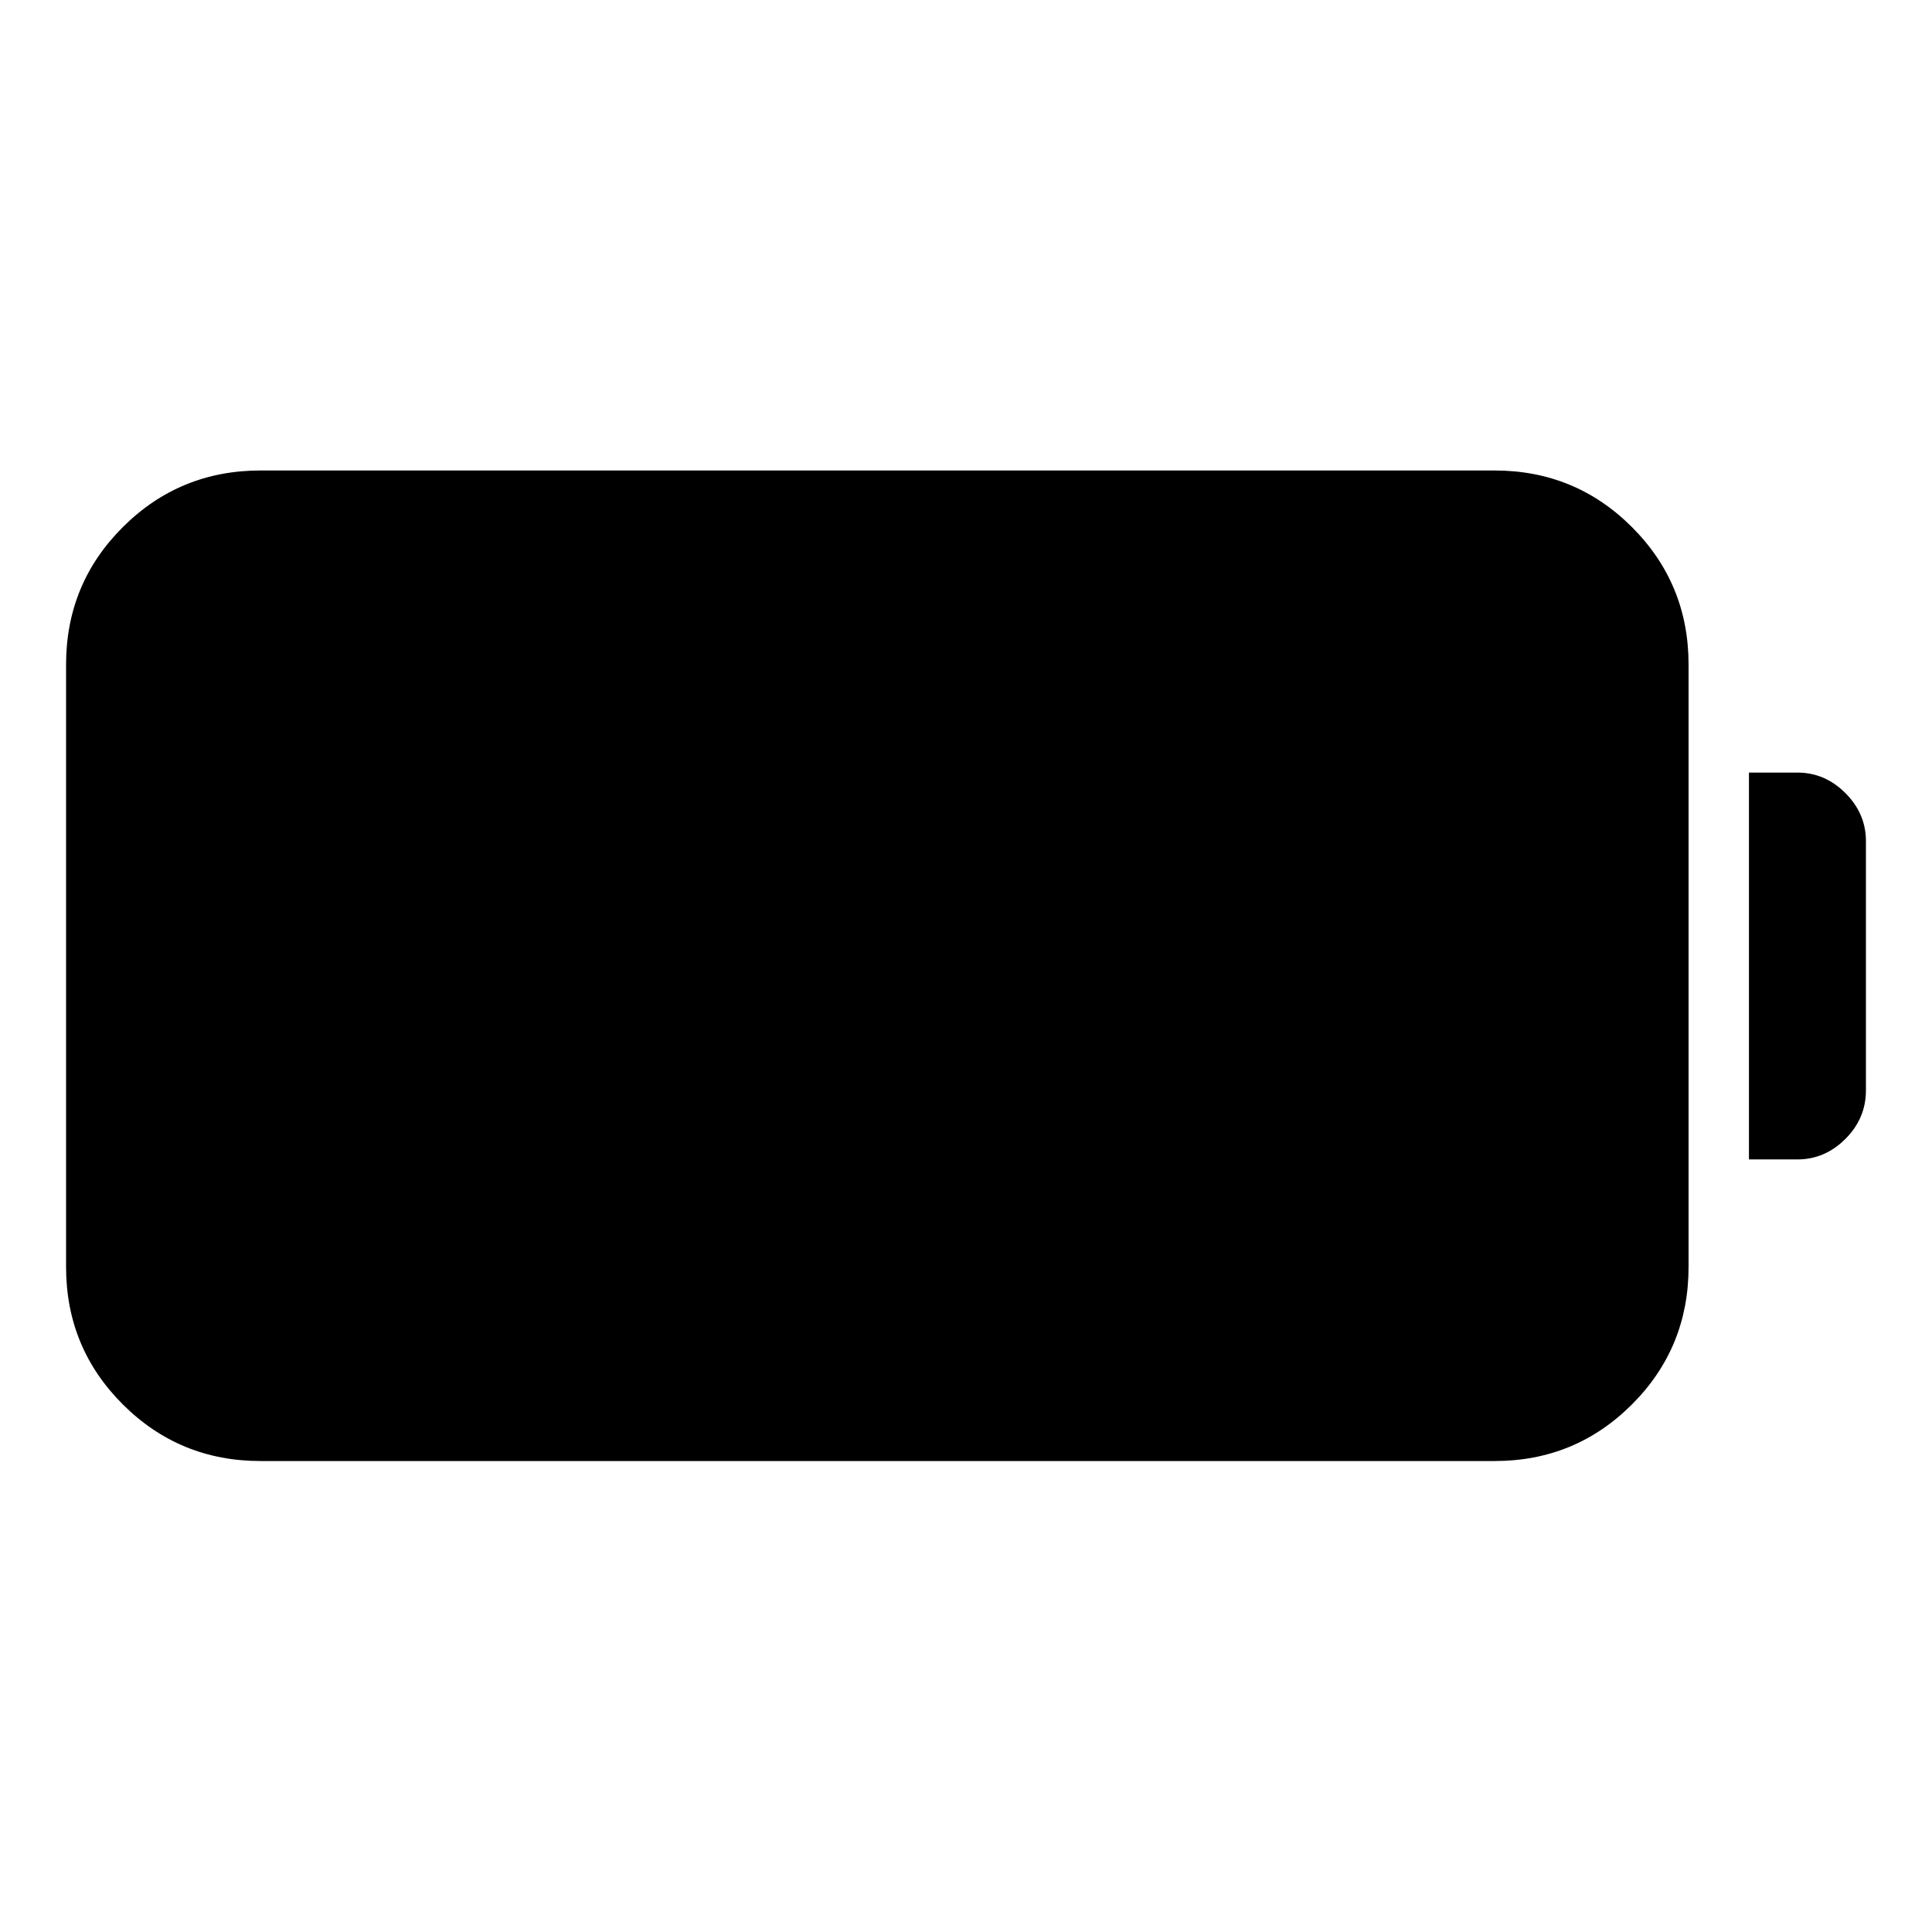
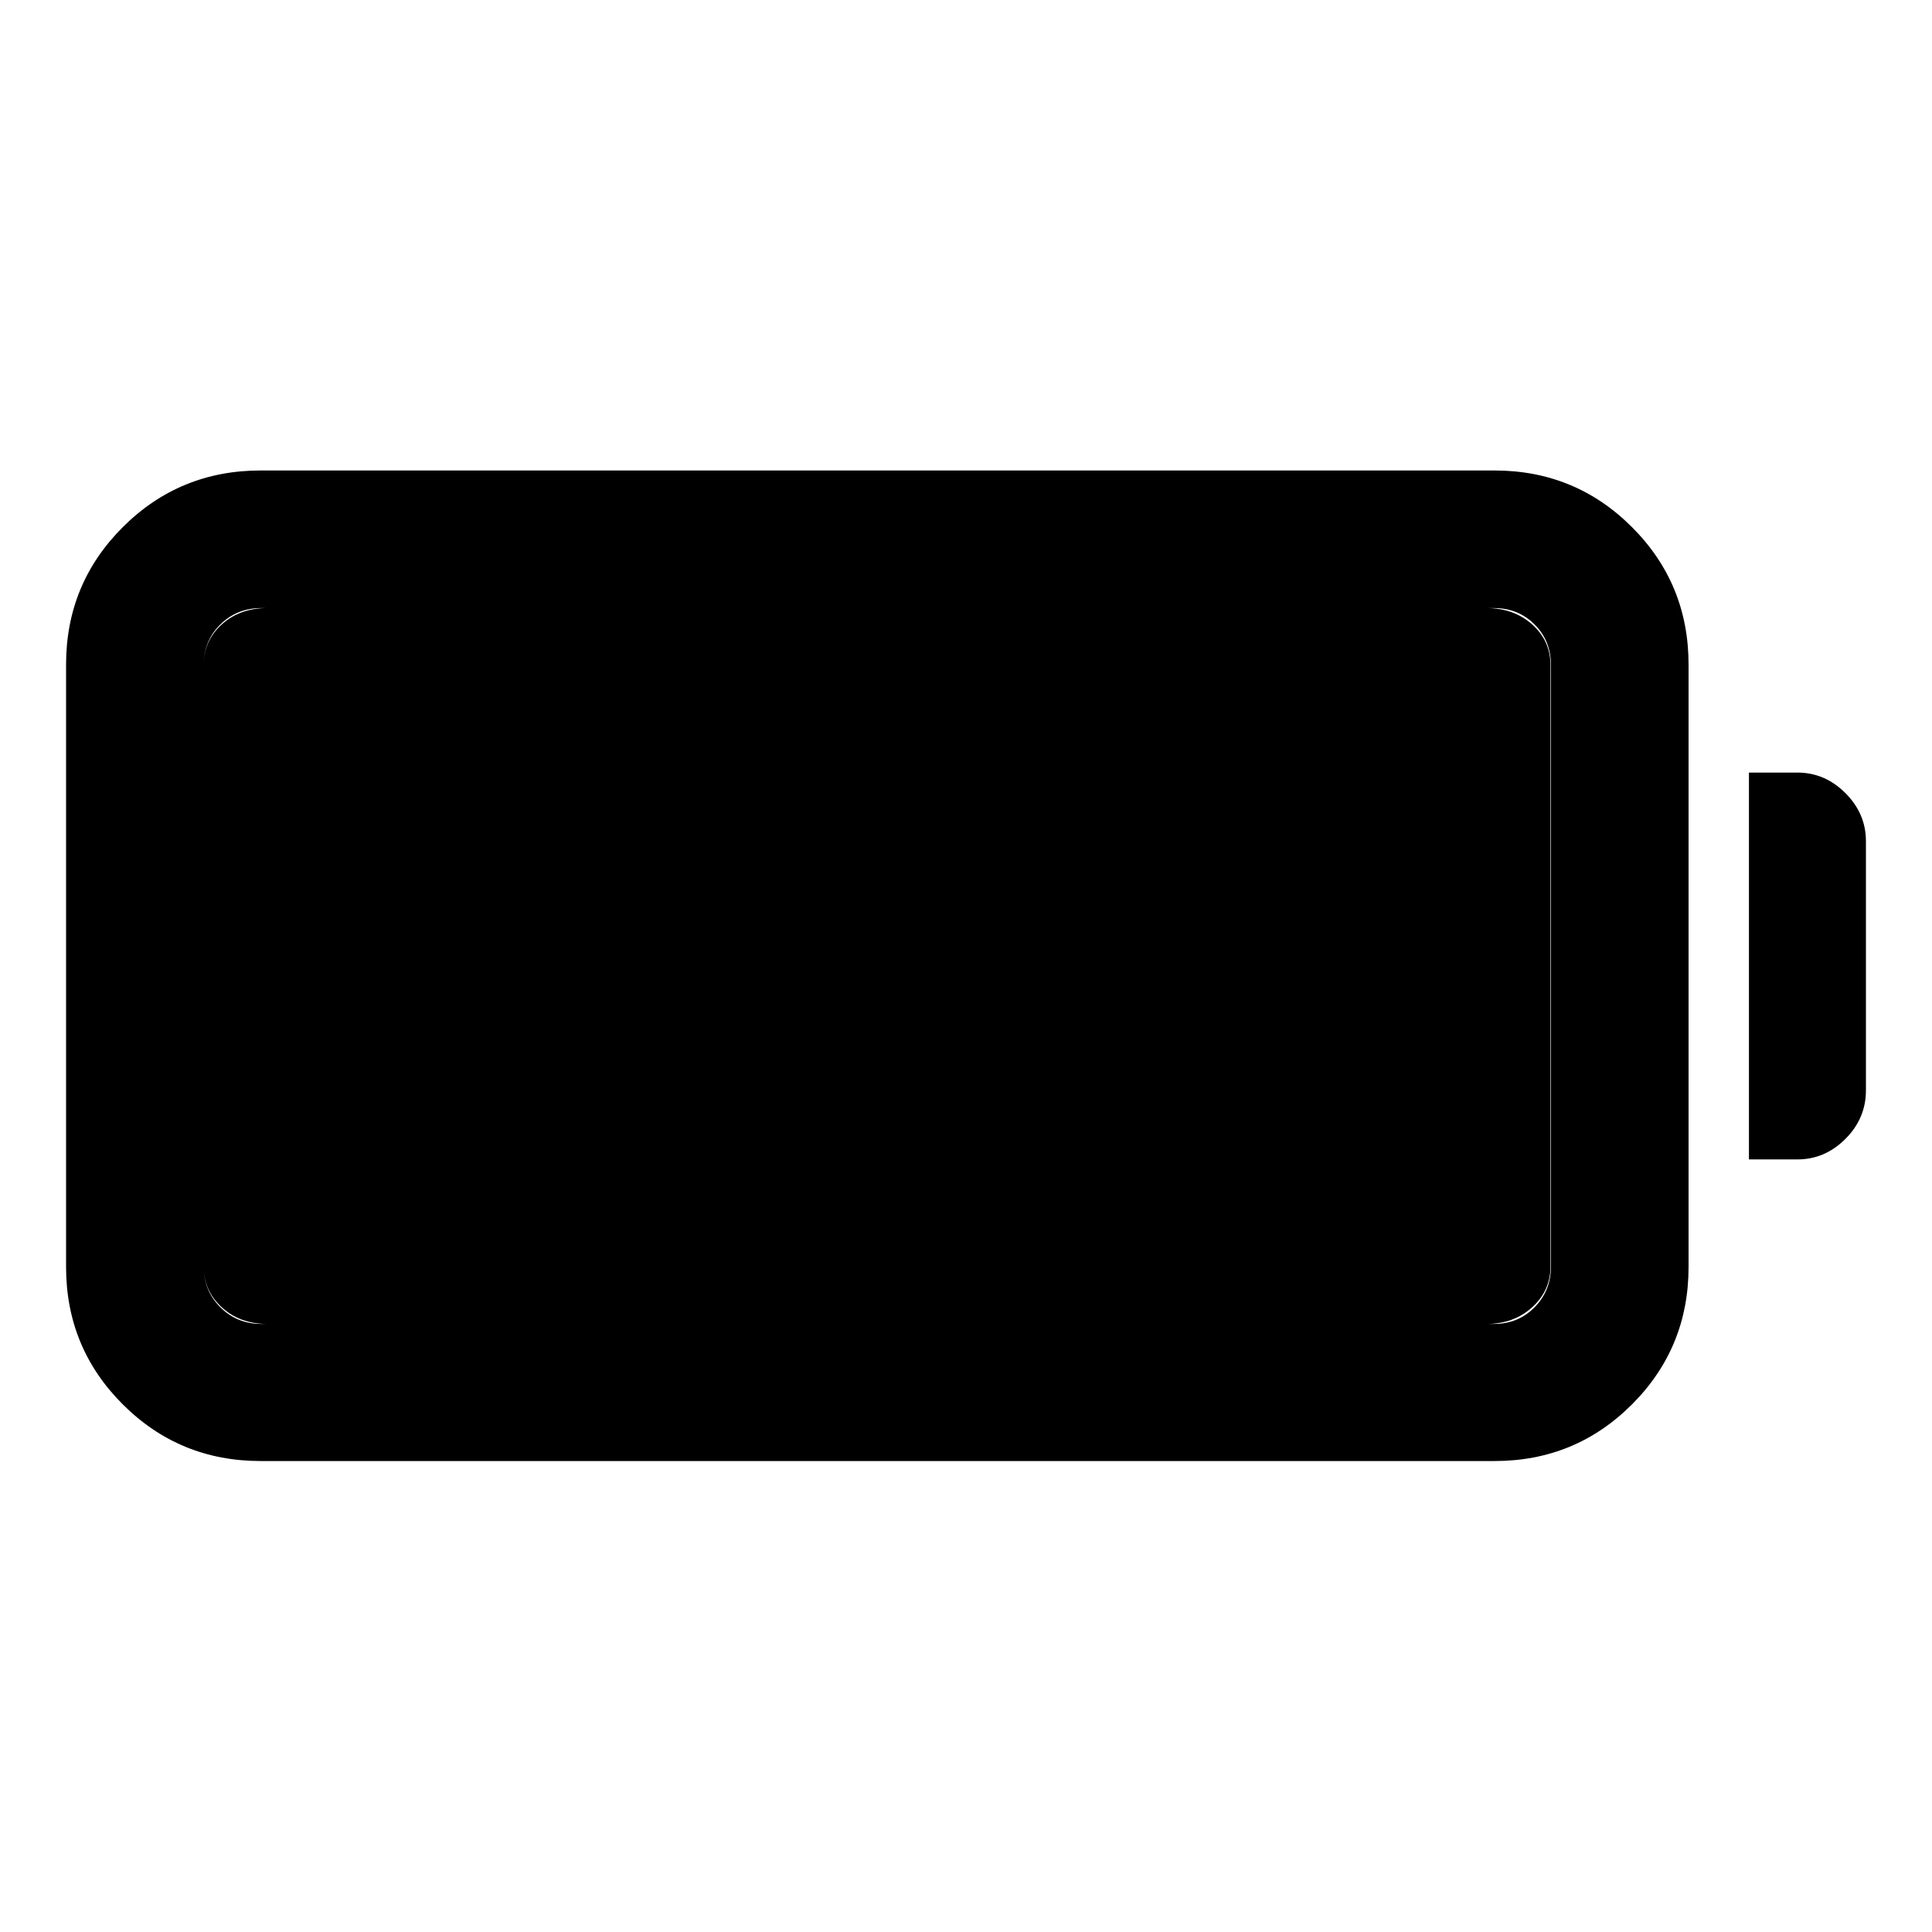
<svg xmlns="http://www.w3.org/2000/svg" viewBox="0 -960 960 960">
-   <path d="M129.52-234.02q-40.29 0-68.49-28.13-28.2-28.14-28.2-68.33v-299.28q0-40.19 28.2-68.32 28.2-28.14 68.49-28.14h613.07q40.19 0 68.32 28.14 28.13 28.13 28.13 68.32v299.28q0 40.19-28.13 68.33-28.13 28.13-68.32 28.13H129.52Zm739.52-149.87v-192.22h24.07q13.67 0 23.87 10.2 10.19 10.19 10.19 23.87v123.84q0 13.92-10.19 24.11-10.2 10.2-23.87 10.2h-24.07Z" />
+   <path d="M129.52-234.02q-40.29 0-68.49-28.13-28.2-28.14-28.2-68.33v-299.28q0-40.19 28.2-68.32 28.2-28.14 68.49-28.14h613.07q40.19 0 68.32 28.14 28.13 28.13 28.13 68.32v299.28q0 40.19-28.13 68.33-28.13 28.13-68.32 28.13H129.52Zm.24-68.13h612.59q12.04 0 20.18-8.29 8.14-8.28 8.14-20.28v-298.8q0-12.04-8.14-20.18-8.14-8.15-20.18-8.15H129.76q-12 0-20.28 8.15-8.28 8.14-8.28 20.18v298.8q0 12 8.28 20.28 8.28 8.29 20.28 8.29Zm739.28-81.74v-192.22h24.07q13.67 0 23.87 10.2 10.19 10.19 10.19 23.87v123.84q0 13.92-10.19 24.11-10.2 10.2-23.87 10.2h-24.07Zm-736.17 81.74q-13.72 0-22.7-8.29-8.97-8.28-8.97-20.28v-298.8q0-12.04 8.97-20.18 8.98-8.15 22.7-8.15h605.65q13.72 0 22.82 8.15 9.09 8.14 9.09 20.18v298.8q0 12-9.09 20.28-9.1 8.29-22.82 8.29H132.87Z" />
</svg>
